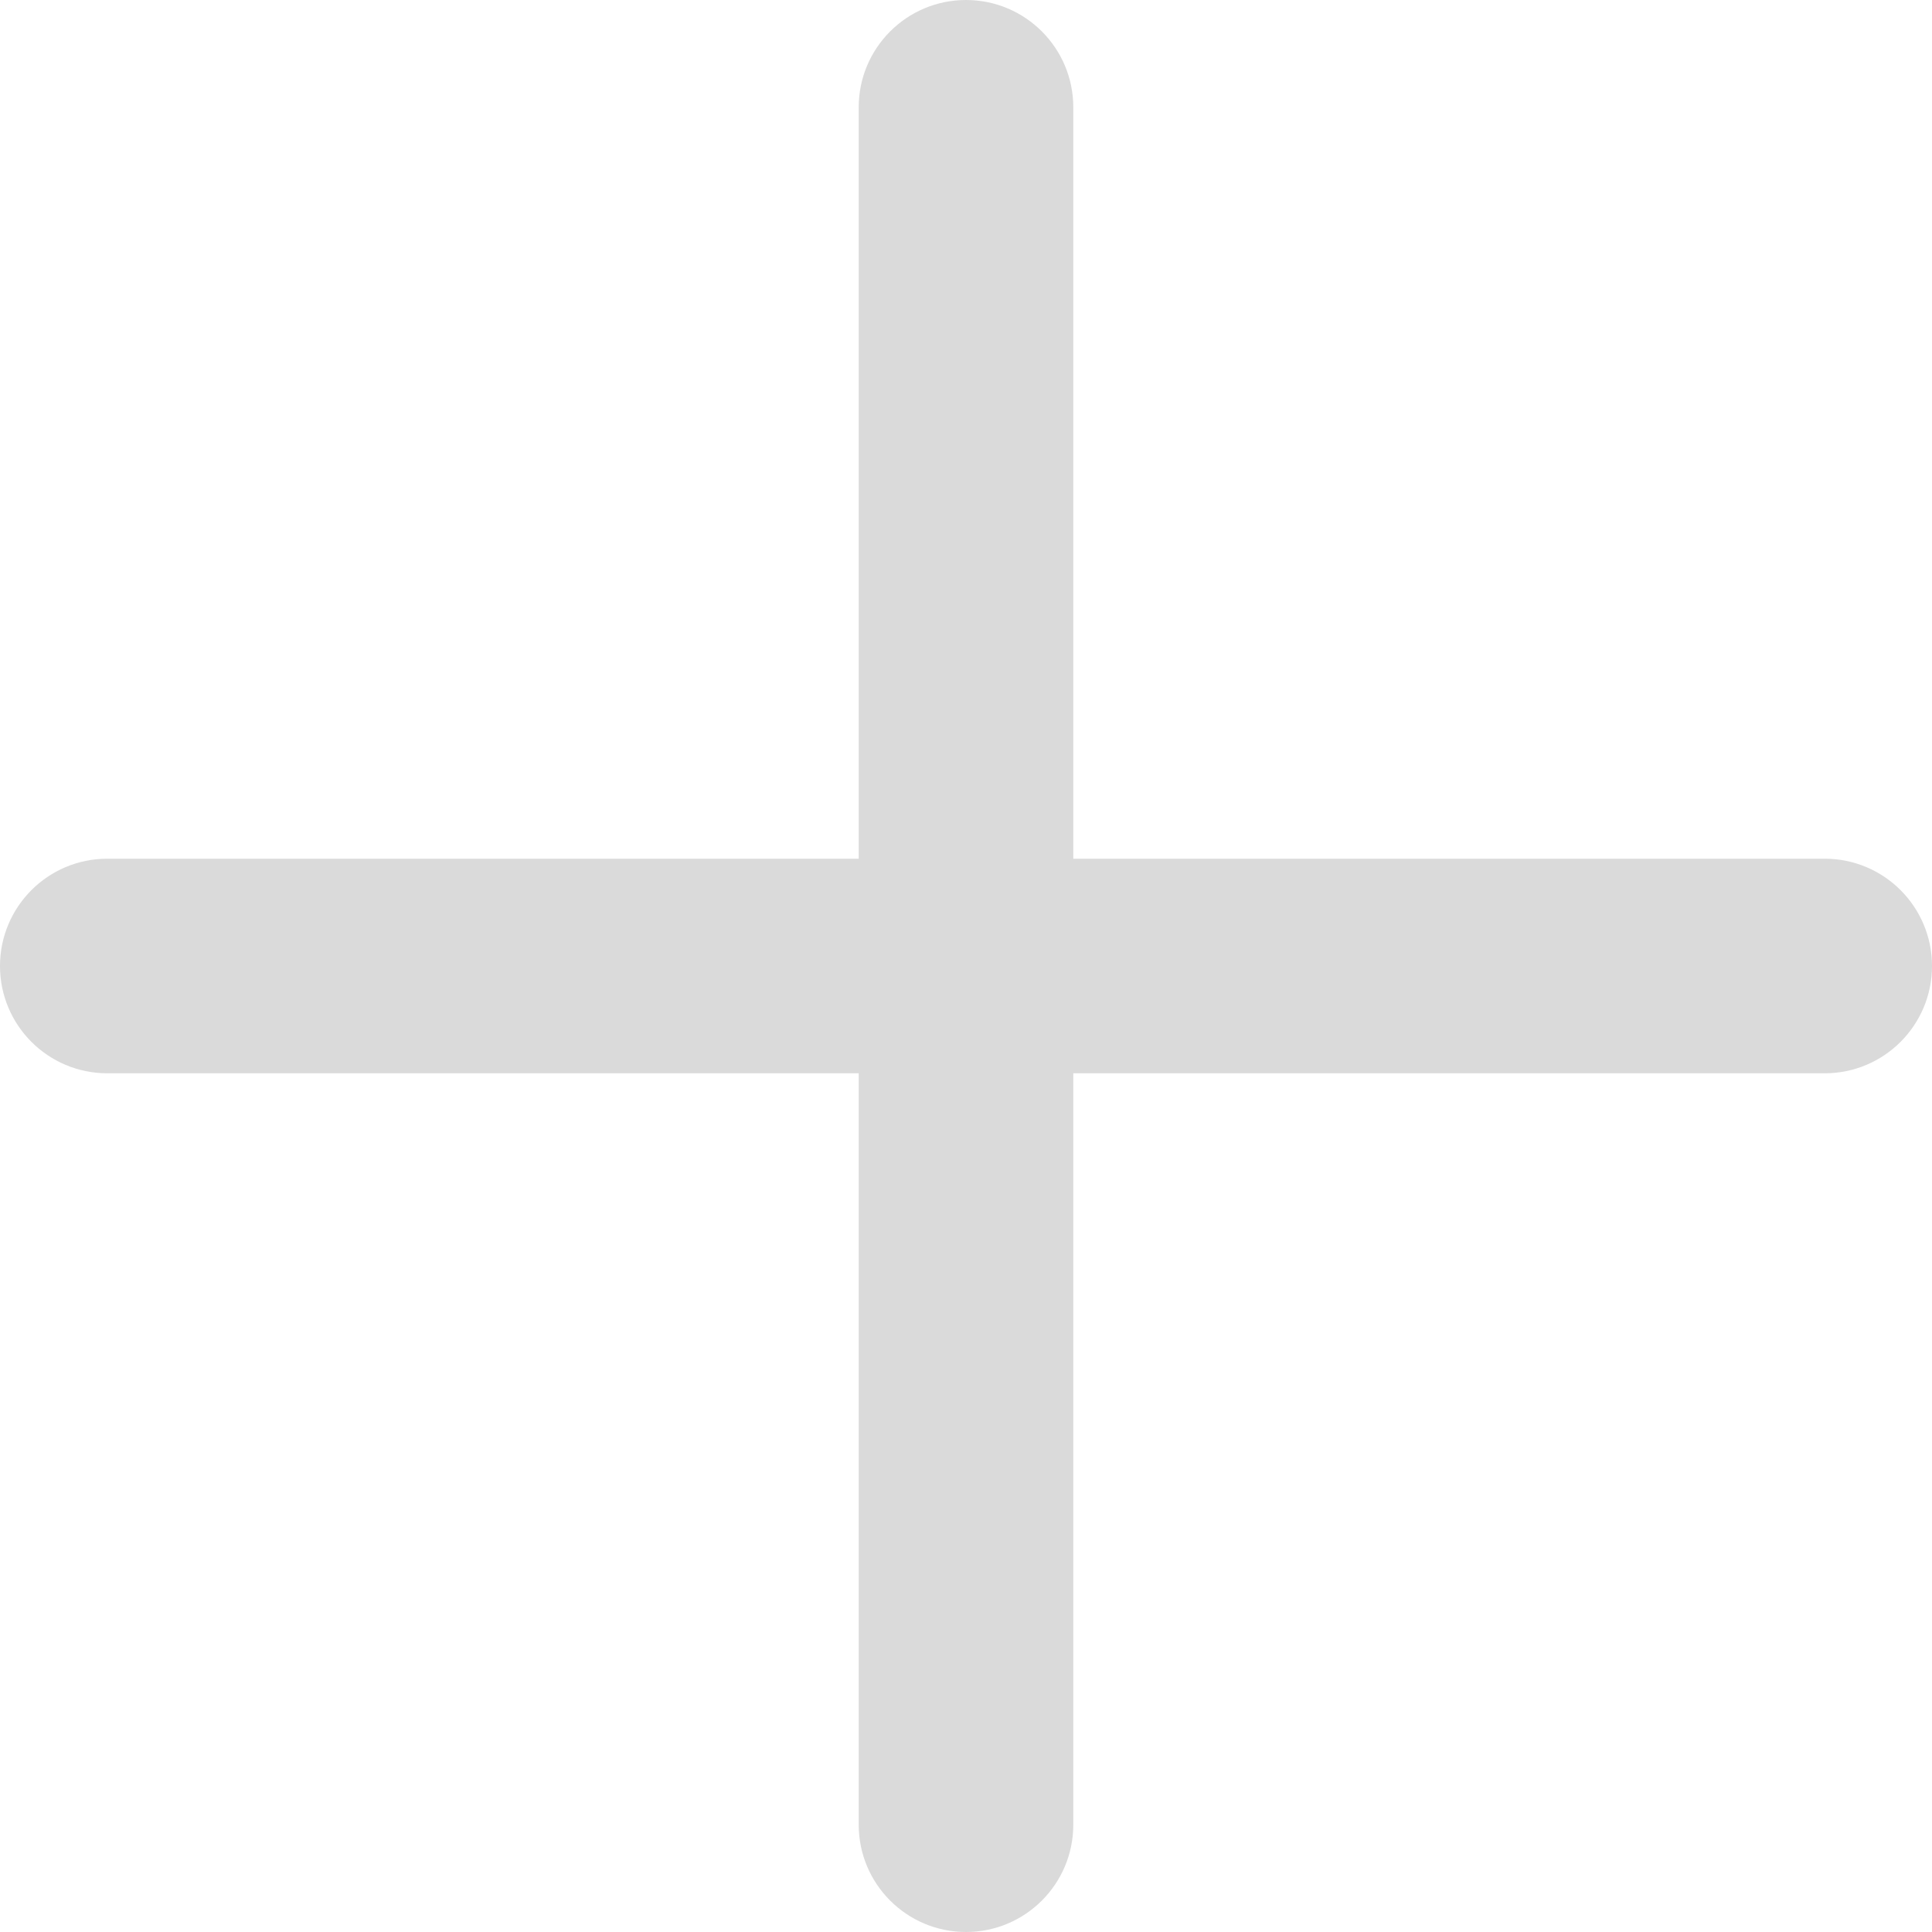
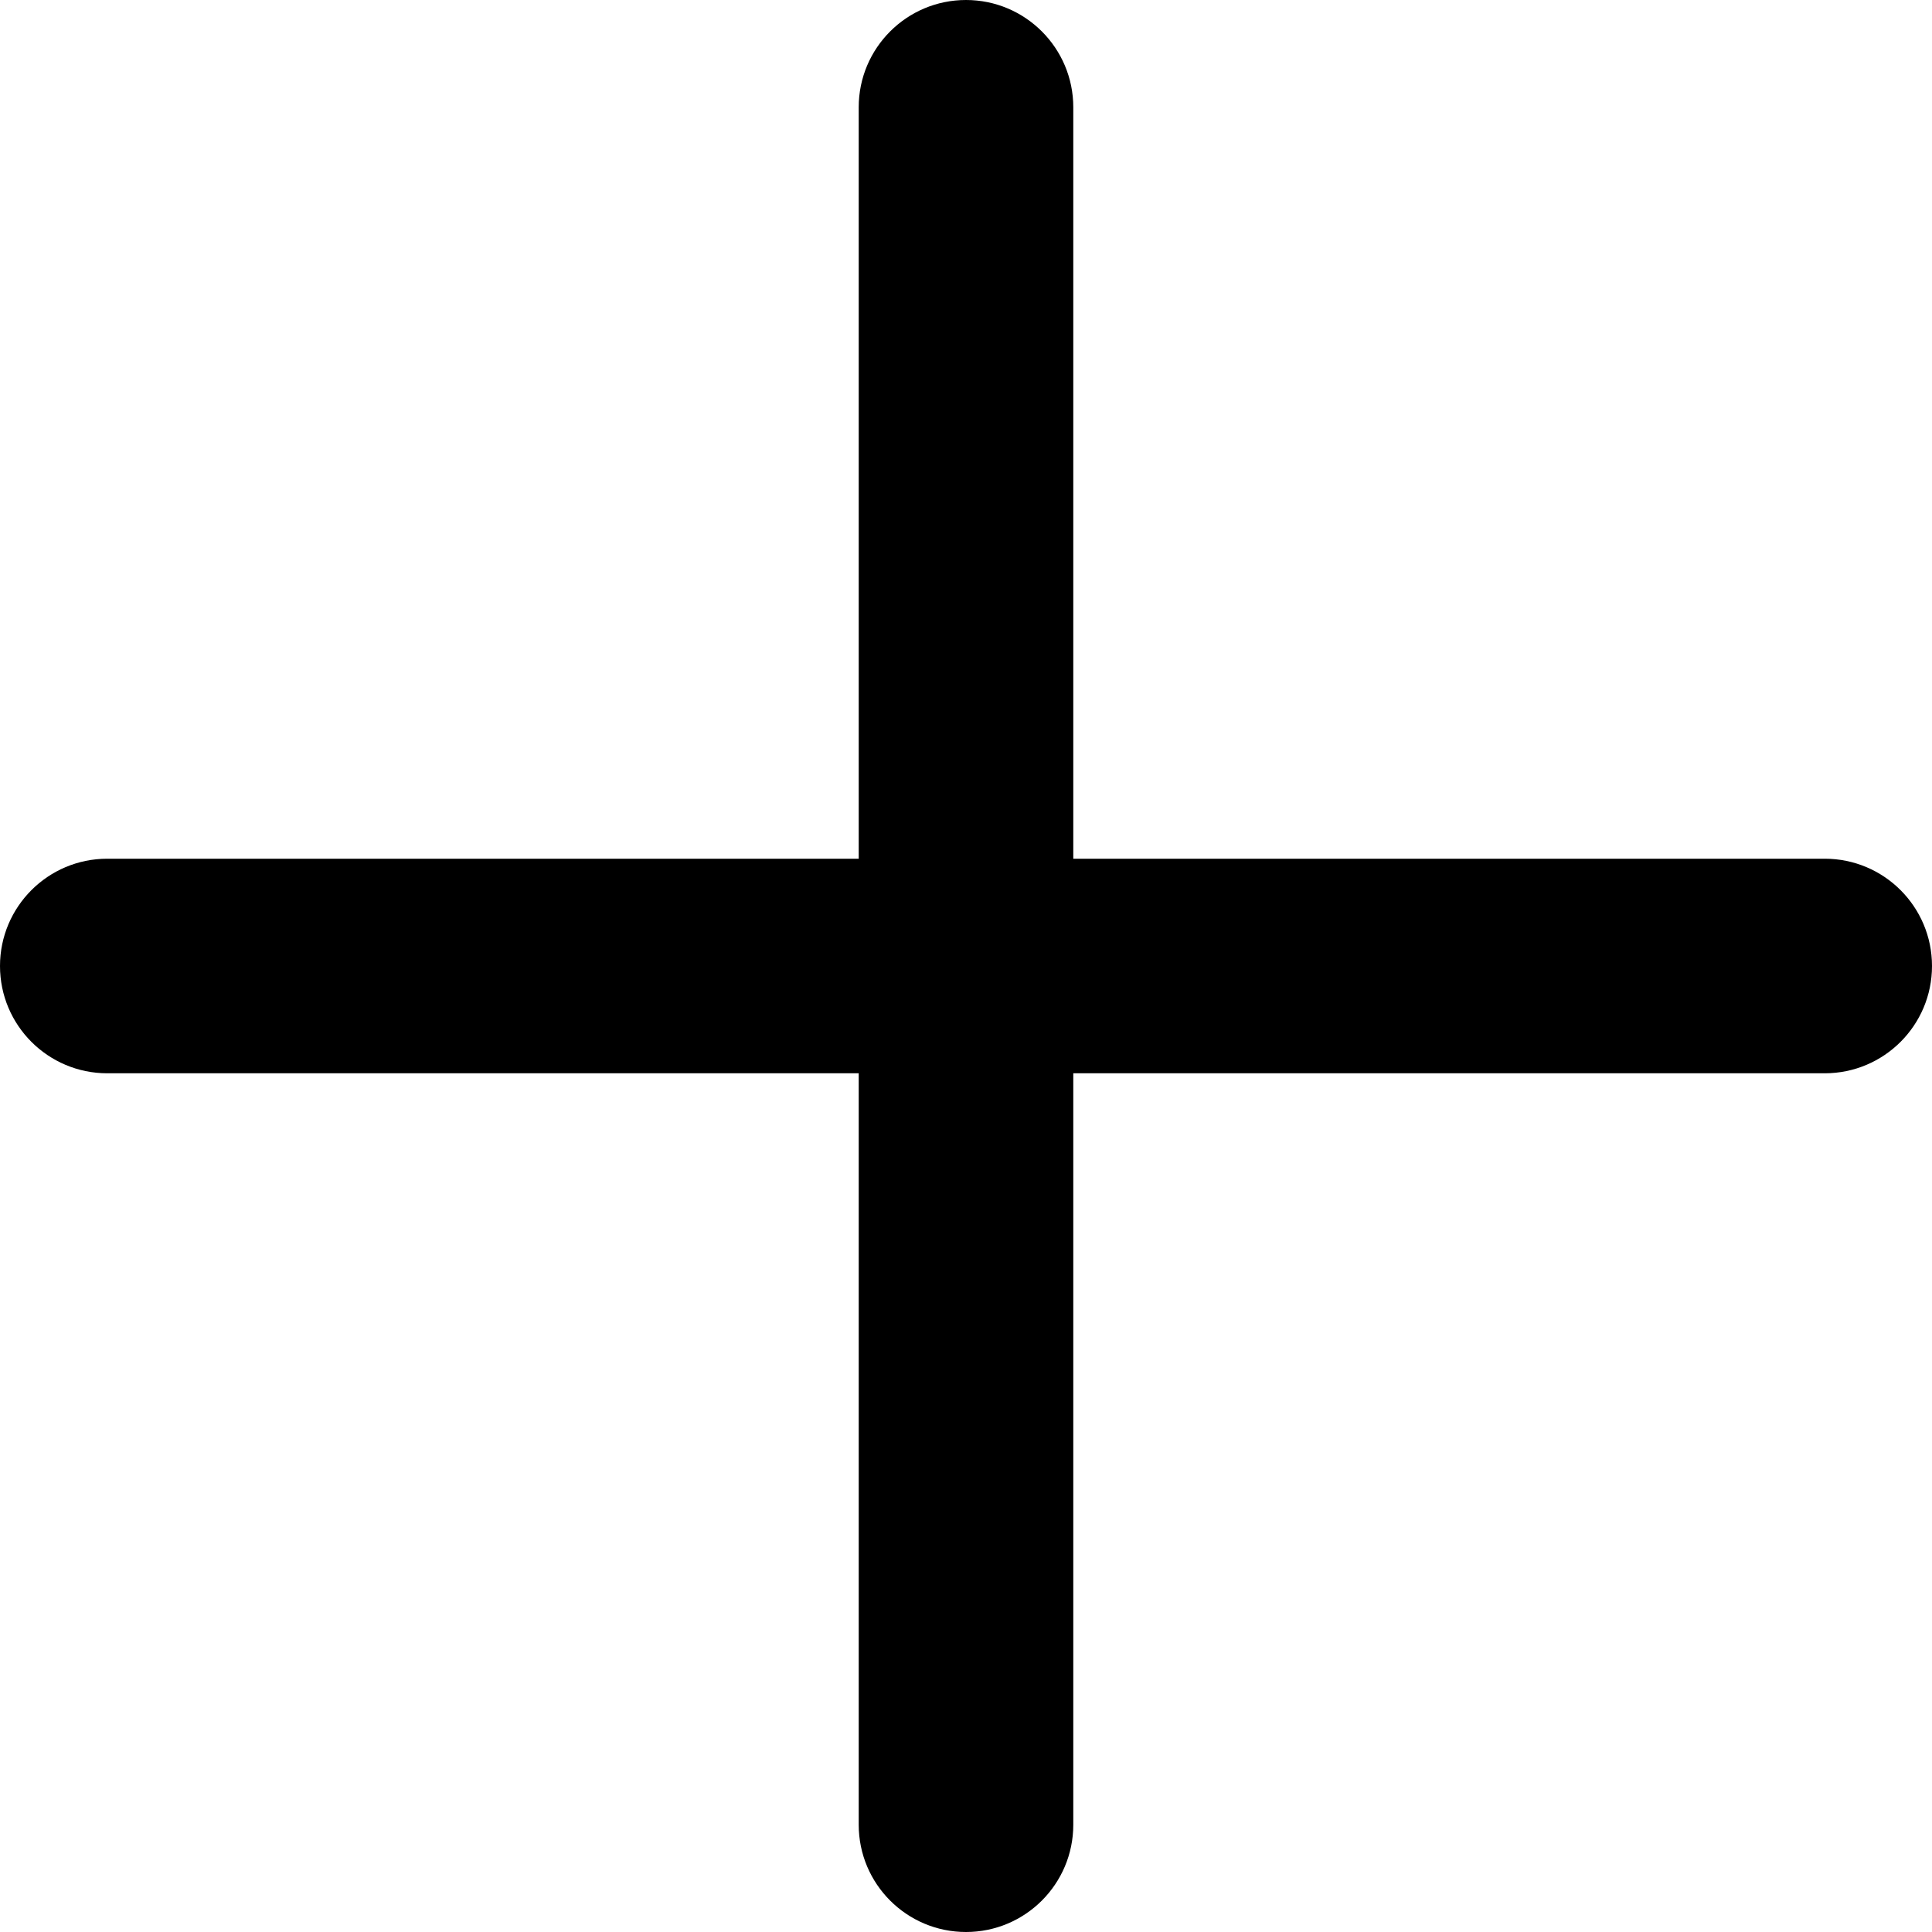
<svg xmlns="http://www.w3.org/2000/svg" width="15" height="15" viewBox="0 0 15 15" fill="none">
-   <path fill-rule="evenodd" clip-rule="evenodd" d="M0 7.5C0 7.04 0.373 6.667 0.833 6.667H14.167C14.627 6.667 15 7.04 15 7.5C15 7.96 14.627 8.333 14.167 8.333H0.833C0.373 8.333 0 7.96 0 7.5Z" fill="#DADADA" />
-   <path fill-rule="evenodd" clip-rule="evenodd" d="M7.5 -3.64262e-08C7.96 -1.63085e-08 8.333 0.373 8.333 0.833L8.333 14.167C8.333 14.627 7.96 15 7.5 15C7.04 15 6.667 14.627 6.667 14.167L6.667 0.833C6.667 0.373 7.04 -5.65438e-08 7.5 -3.64262e-08Z" fill="#DADADA" />
+   <path fill-rule="evenodd" clip-rule="evenodd" d="M0 7.5C0 7.04 0.373 6.667 0.833 6.667H14.167C14.627 6.667 15 7.04 15 7.5C15 7.96 14.627 8.333 14.167 8.333H0.833C0.373 8.333 0 7.96 0 7.5Z" fill="currentColor" />
+   <path fill-rule="evenodd" clip-rule="evenodd" d="M7.5 -3.64262e-08C7.96 -1.63085e-08 8.333 0.373 8.333 0.833L8.333 14.167C8.333 14.627 7.96 15 7.5 15C7.04 15 6.667 14.627 6.667 14.167L6.667 0.833C6.667 0.373 7.04 -5.65438e-08 7.5 -3.64262e-08Z" fill="currentColor" />
</svg>
